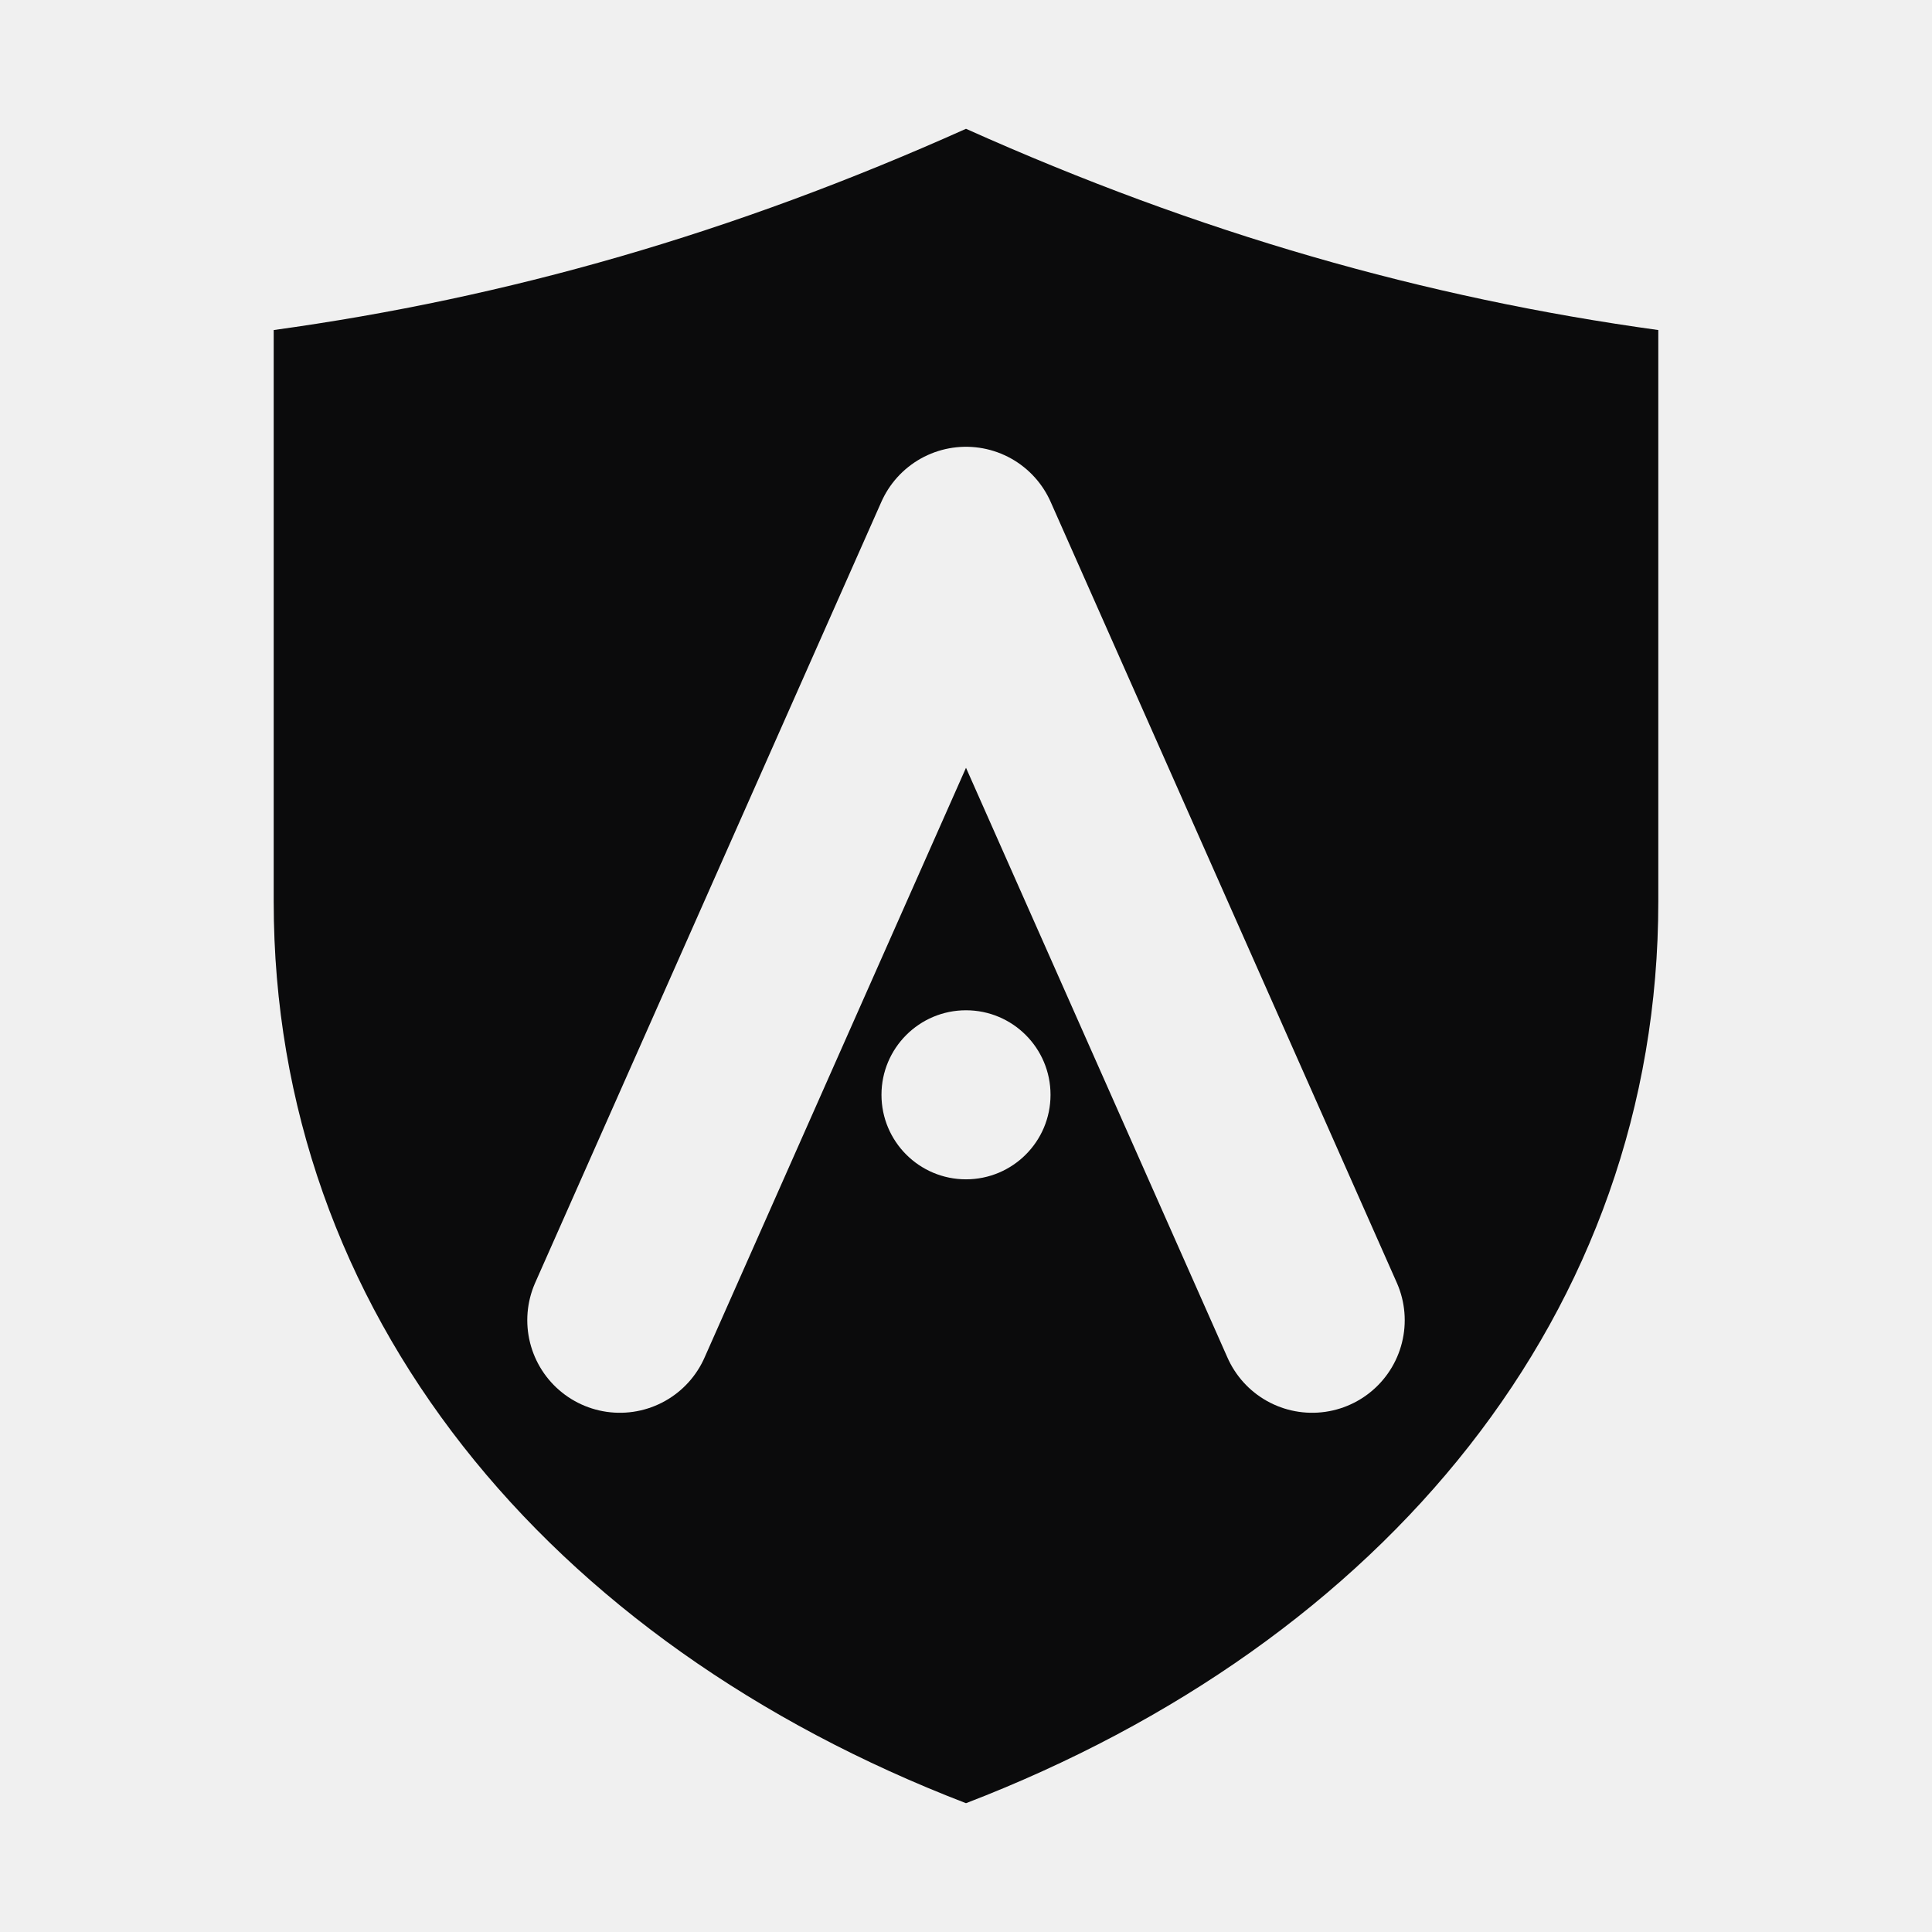
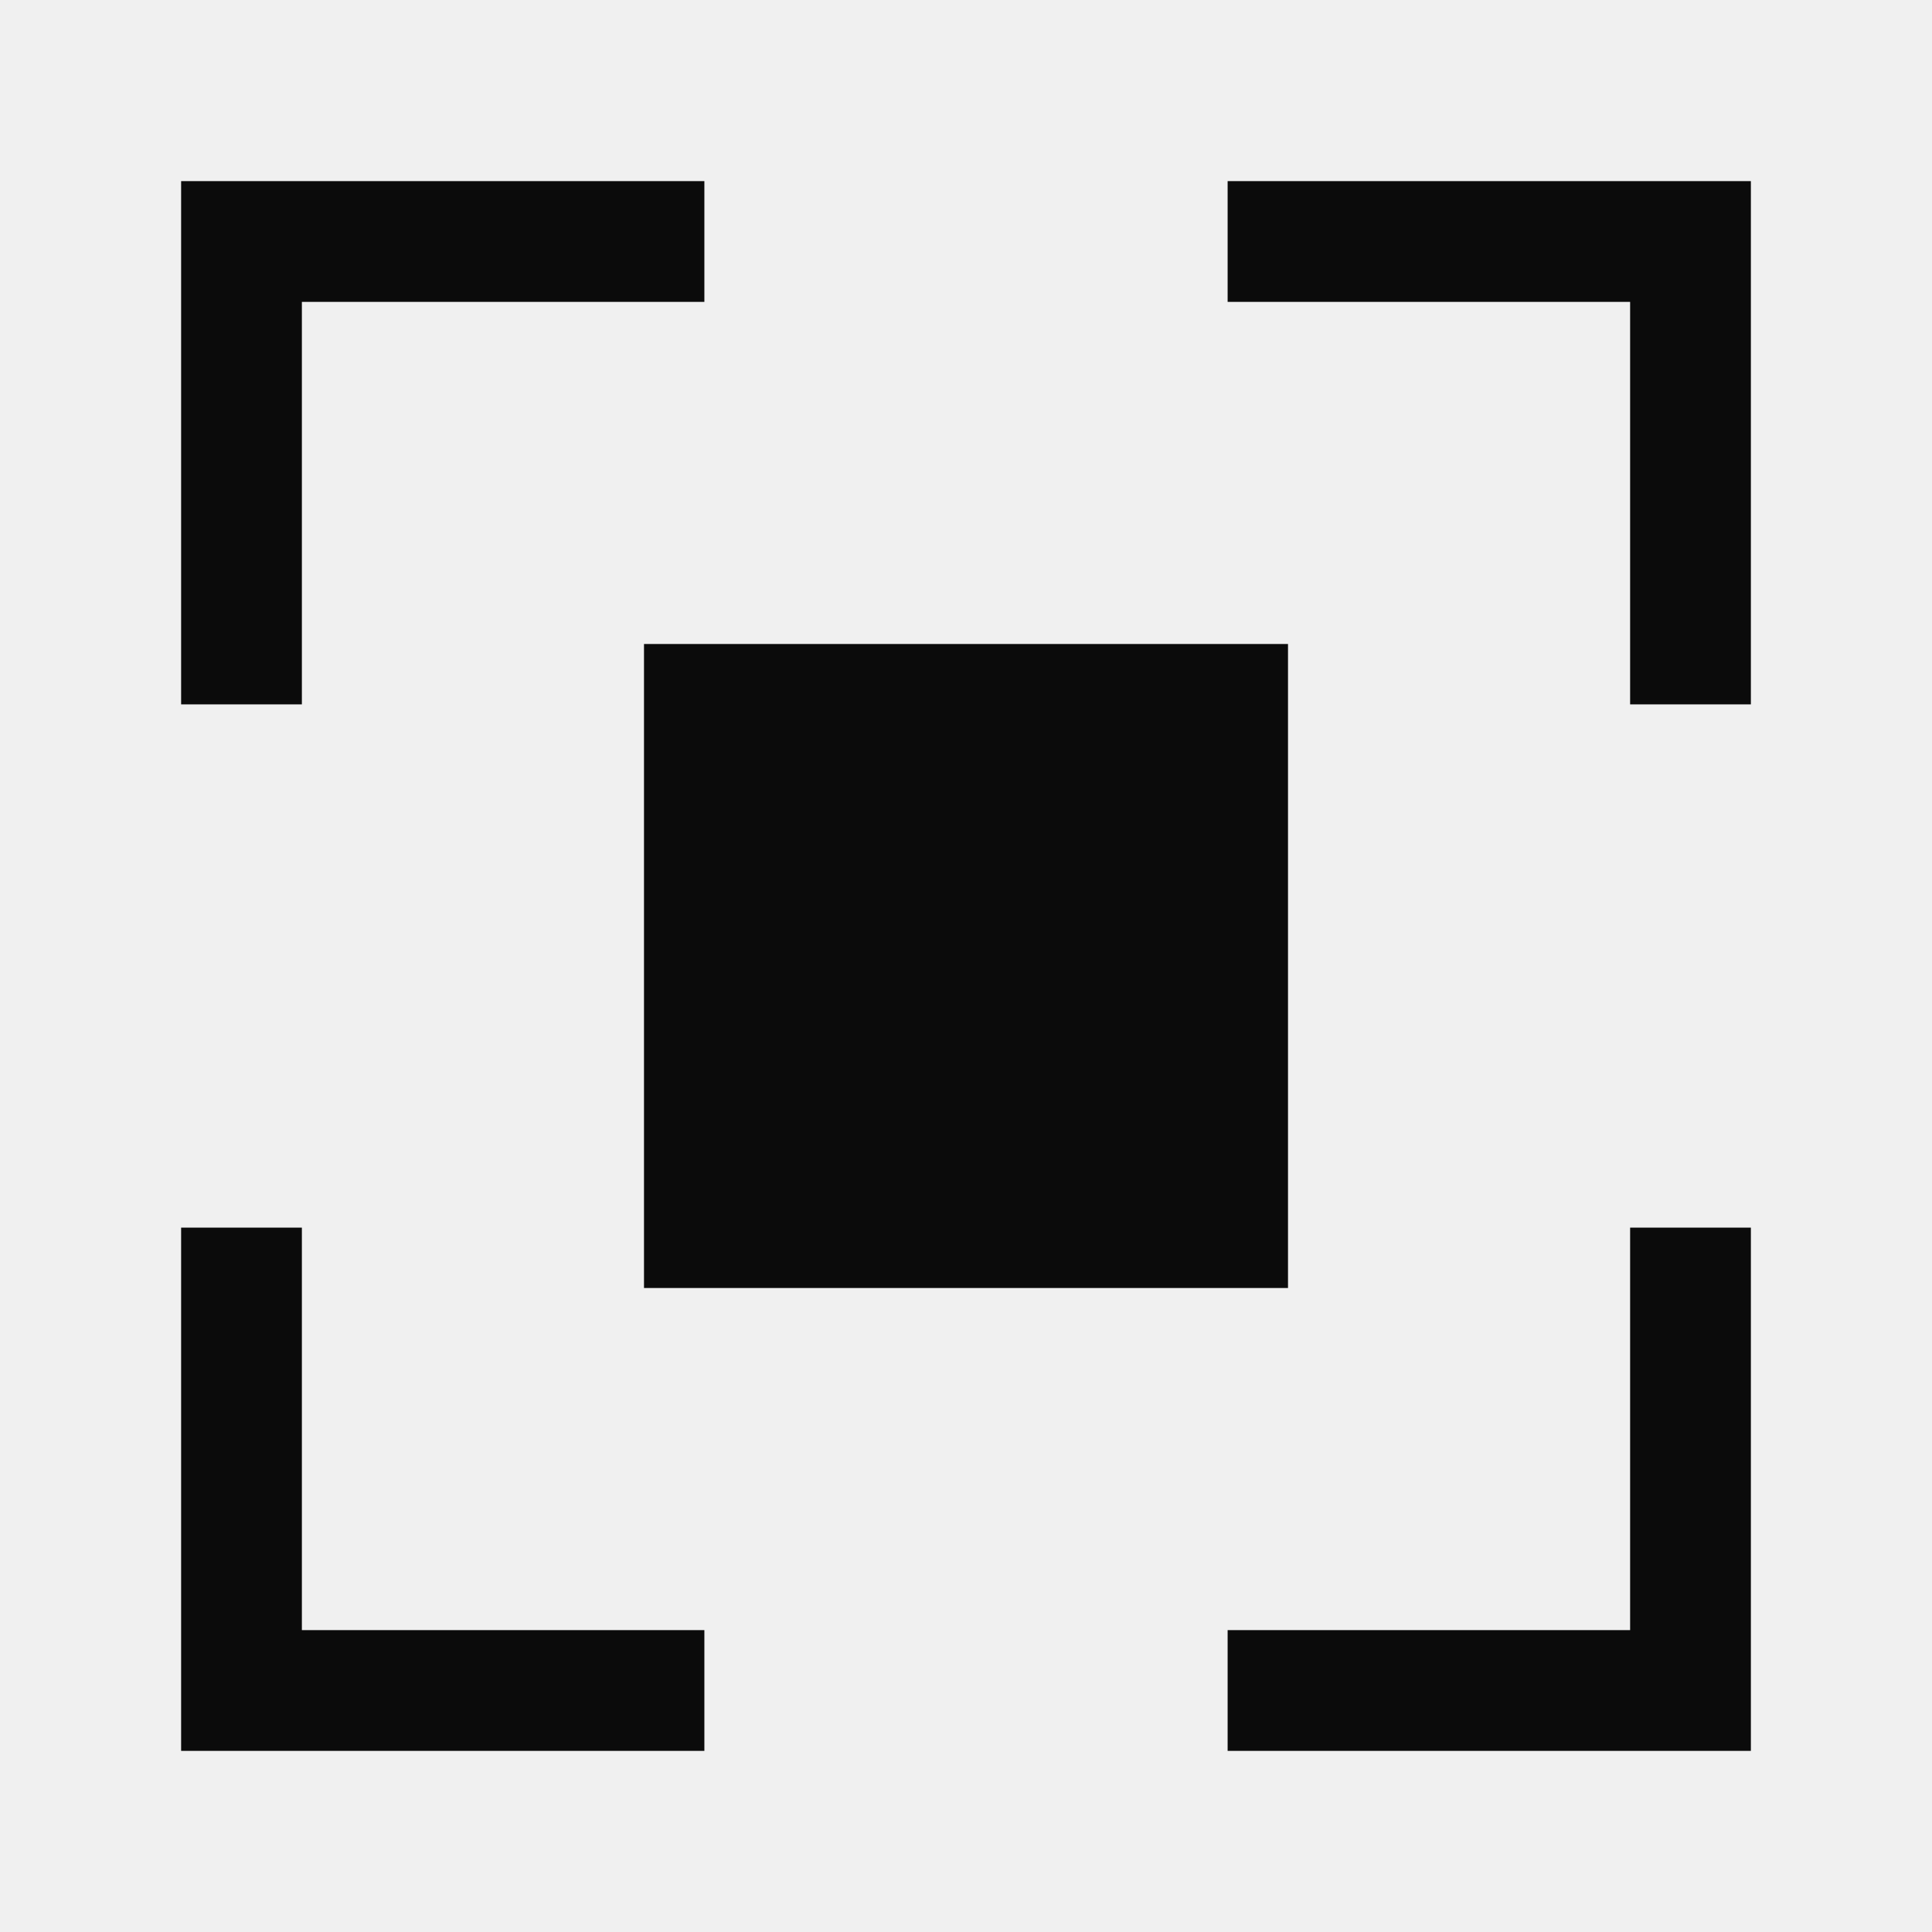
- <svg xmlns="http://www.w3.org/2000/svg" viewBox="0 0 24 24" width="256" height="256" role="img" aria-label="AEGIS mark, ink">
-   <defs>
-     <linearGradient id="mfill" x1="3.4" y1="1.6" x2="20.6" y2="22.4" gradientUnits="userSpaceOnUse">
-       <stop offset="0" stop-color="#ff6a1a" />
-       <stop offset="0.52" stop-color="#ff2d6f" />
-       <stop offset="1" stop-color="#7c4dff" />
-     </linearGradient>
-     <mask id="mcut" maskUnits="userSpaceOnUse" x="0" y="0" width="24" height="24">
-       <rect width="24" height="24" fill="#fff" />
-       <path d="M7.7 16.4 12 6.7l4.3 9.7" fill="none" stroke="#000" stroke-width="2.3" stroke-linecap="round" stroke-linejoin="round" />
-       <circle cx="12" cy="13.6" r="1.05" fill="#000" />
-     </mask>
-   </defs>
-   <path d="M12 1.6C14.9 2.9 17.7 3.7 20.6 4.1V11.2C20.6 16.3 17.2 20.4 12 22.4C6.8 20.4 3.4 16.3 3.4 11.2V4.1C6.3 3.7 9.1 2.9 12 1.6Z" fill="#0b0b0c" mask="url(#mcut)" />
+ <svg xmlns="http://www.w3.org/2000/svg" viewBox="0 0 48 48" width="256" height="256" role="img" aria-label="AEGIS mark">
+   <path d="M6 16V6H16M32 6H42V16M42 32V42H32M16 42H6V32" fill="none" stroke="#0b0b0b" stroke-width="3" stroke-linecap="square" />
+   <rect x="16" y="16" width="16" height="16" fill="#0b0b0b" />
</svg>
